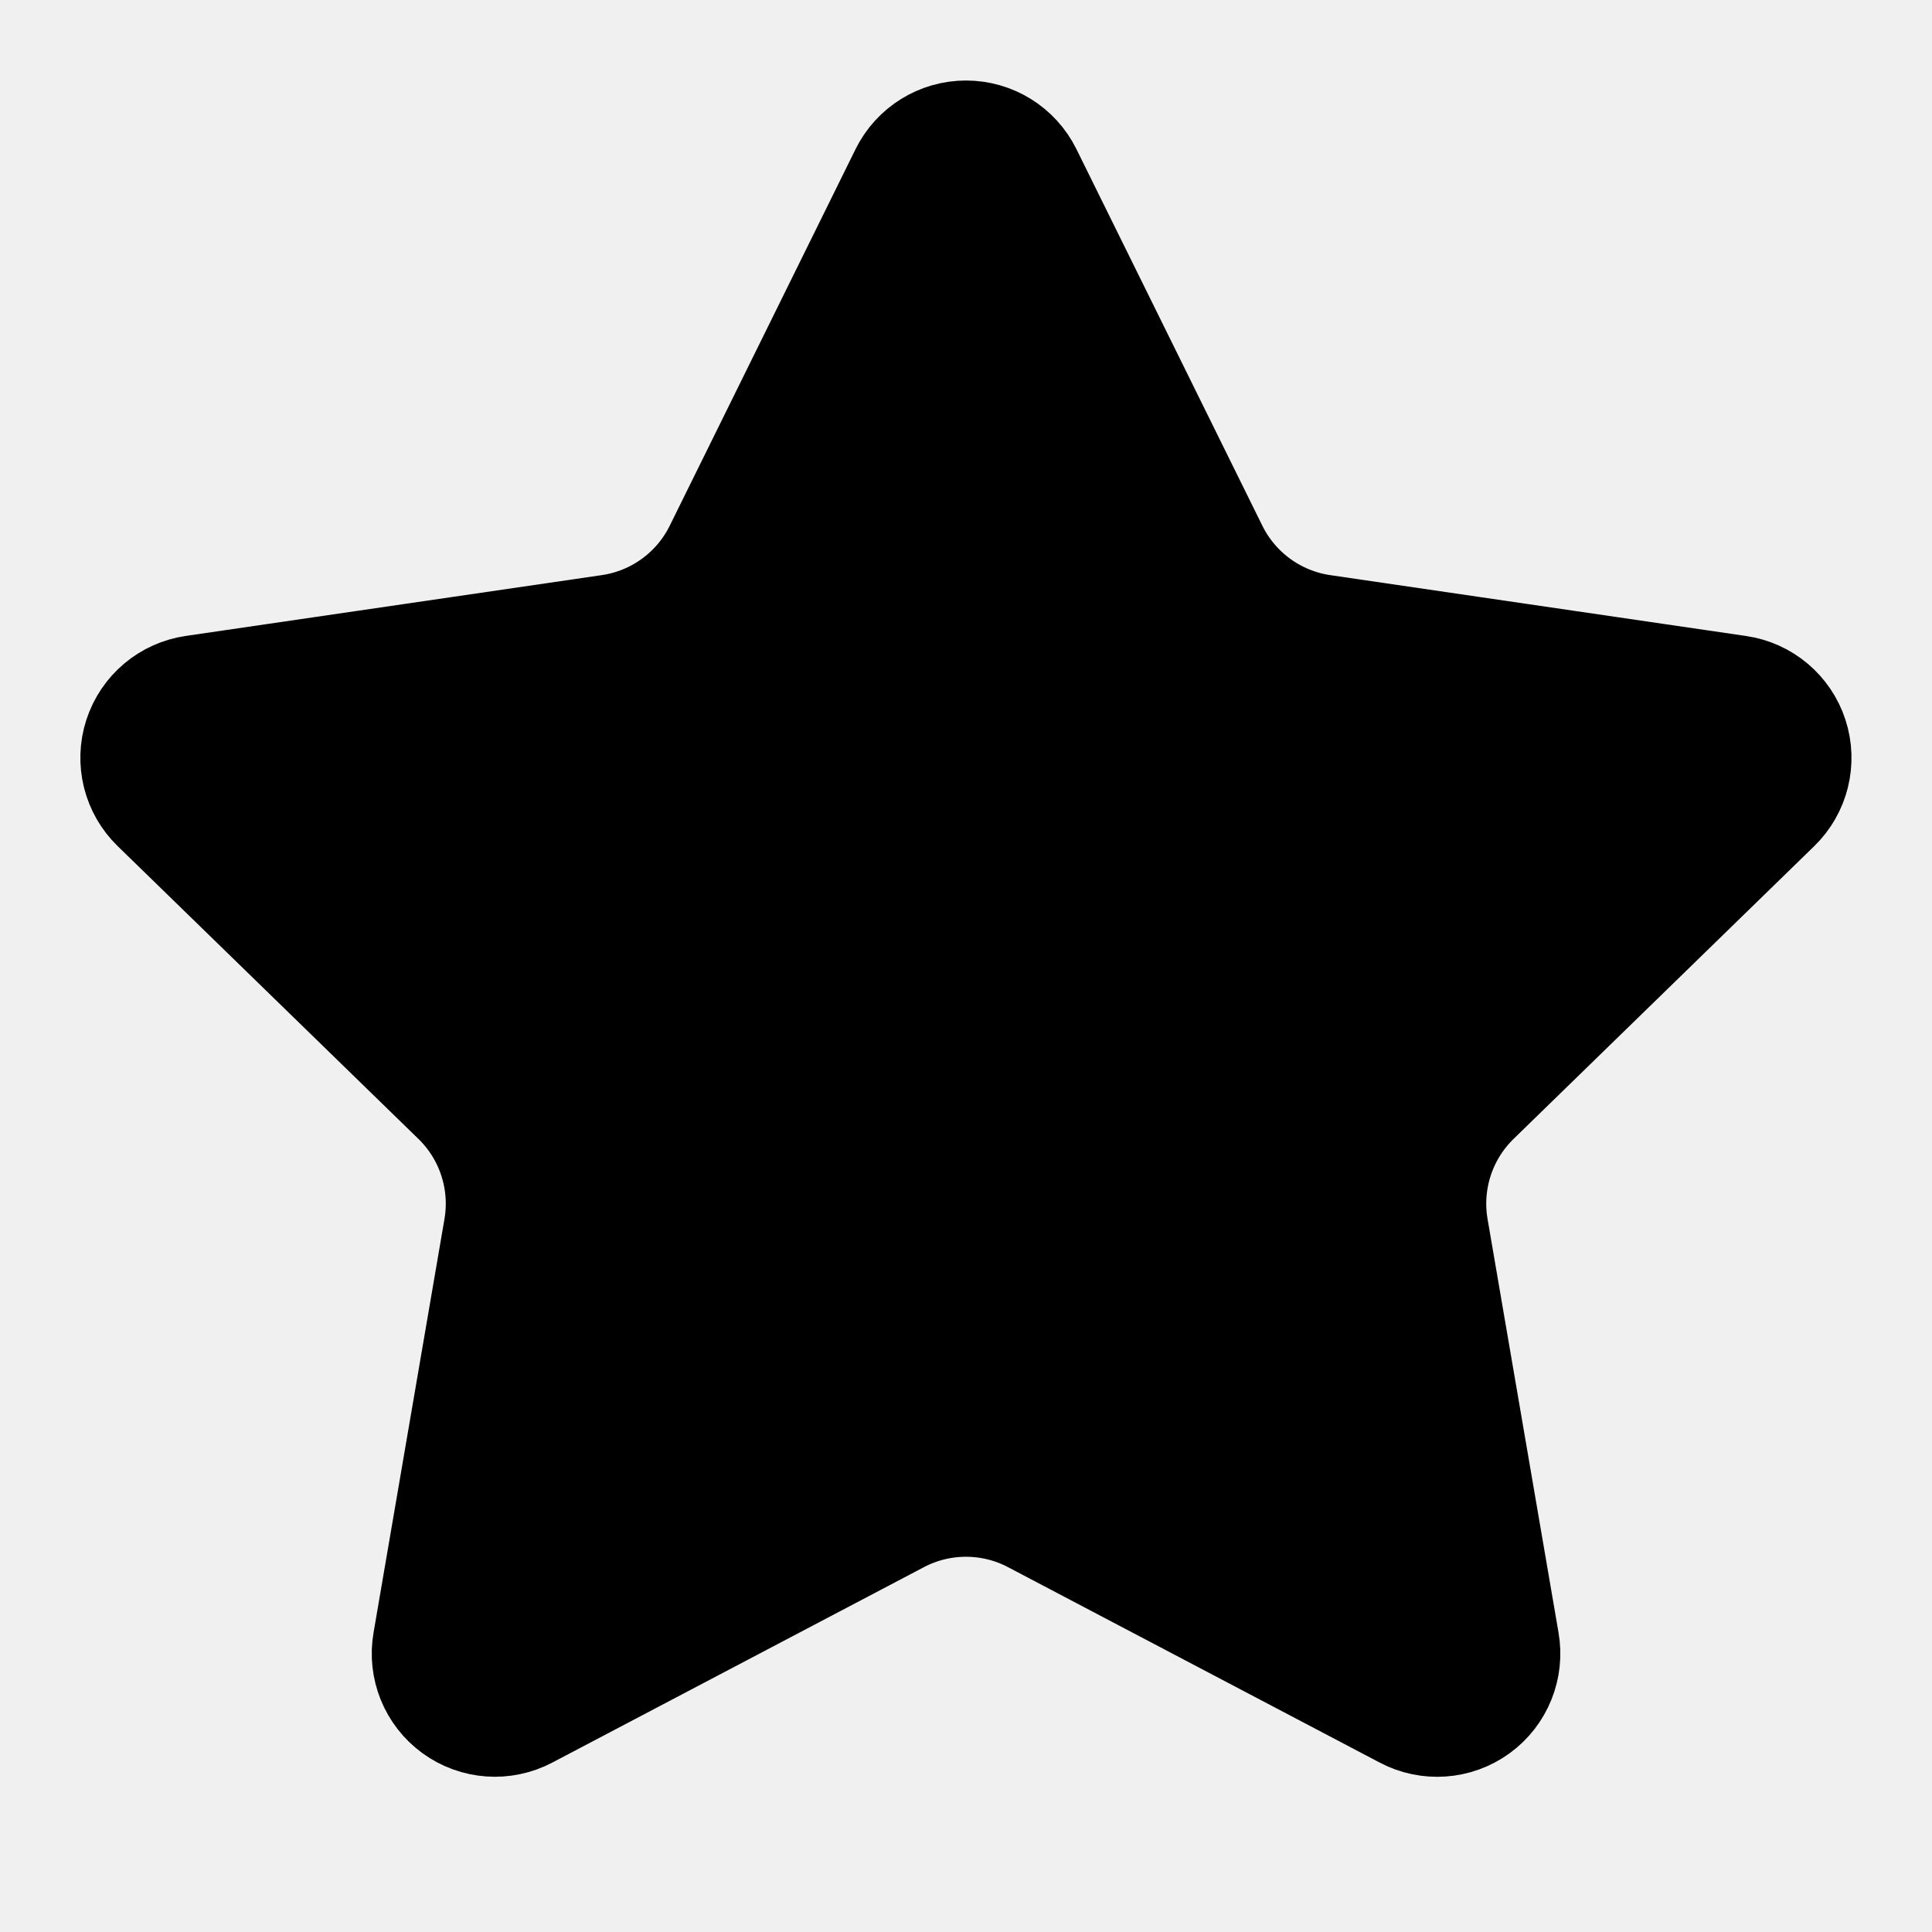
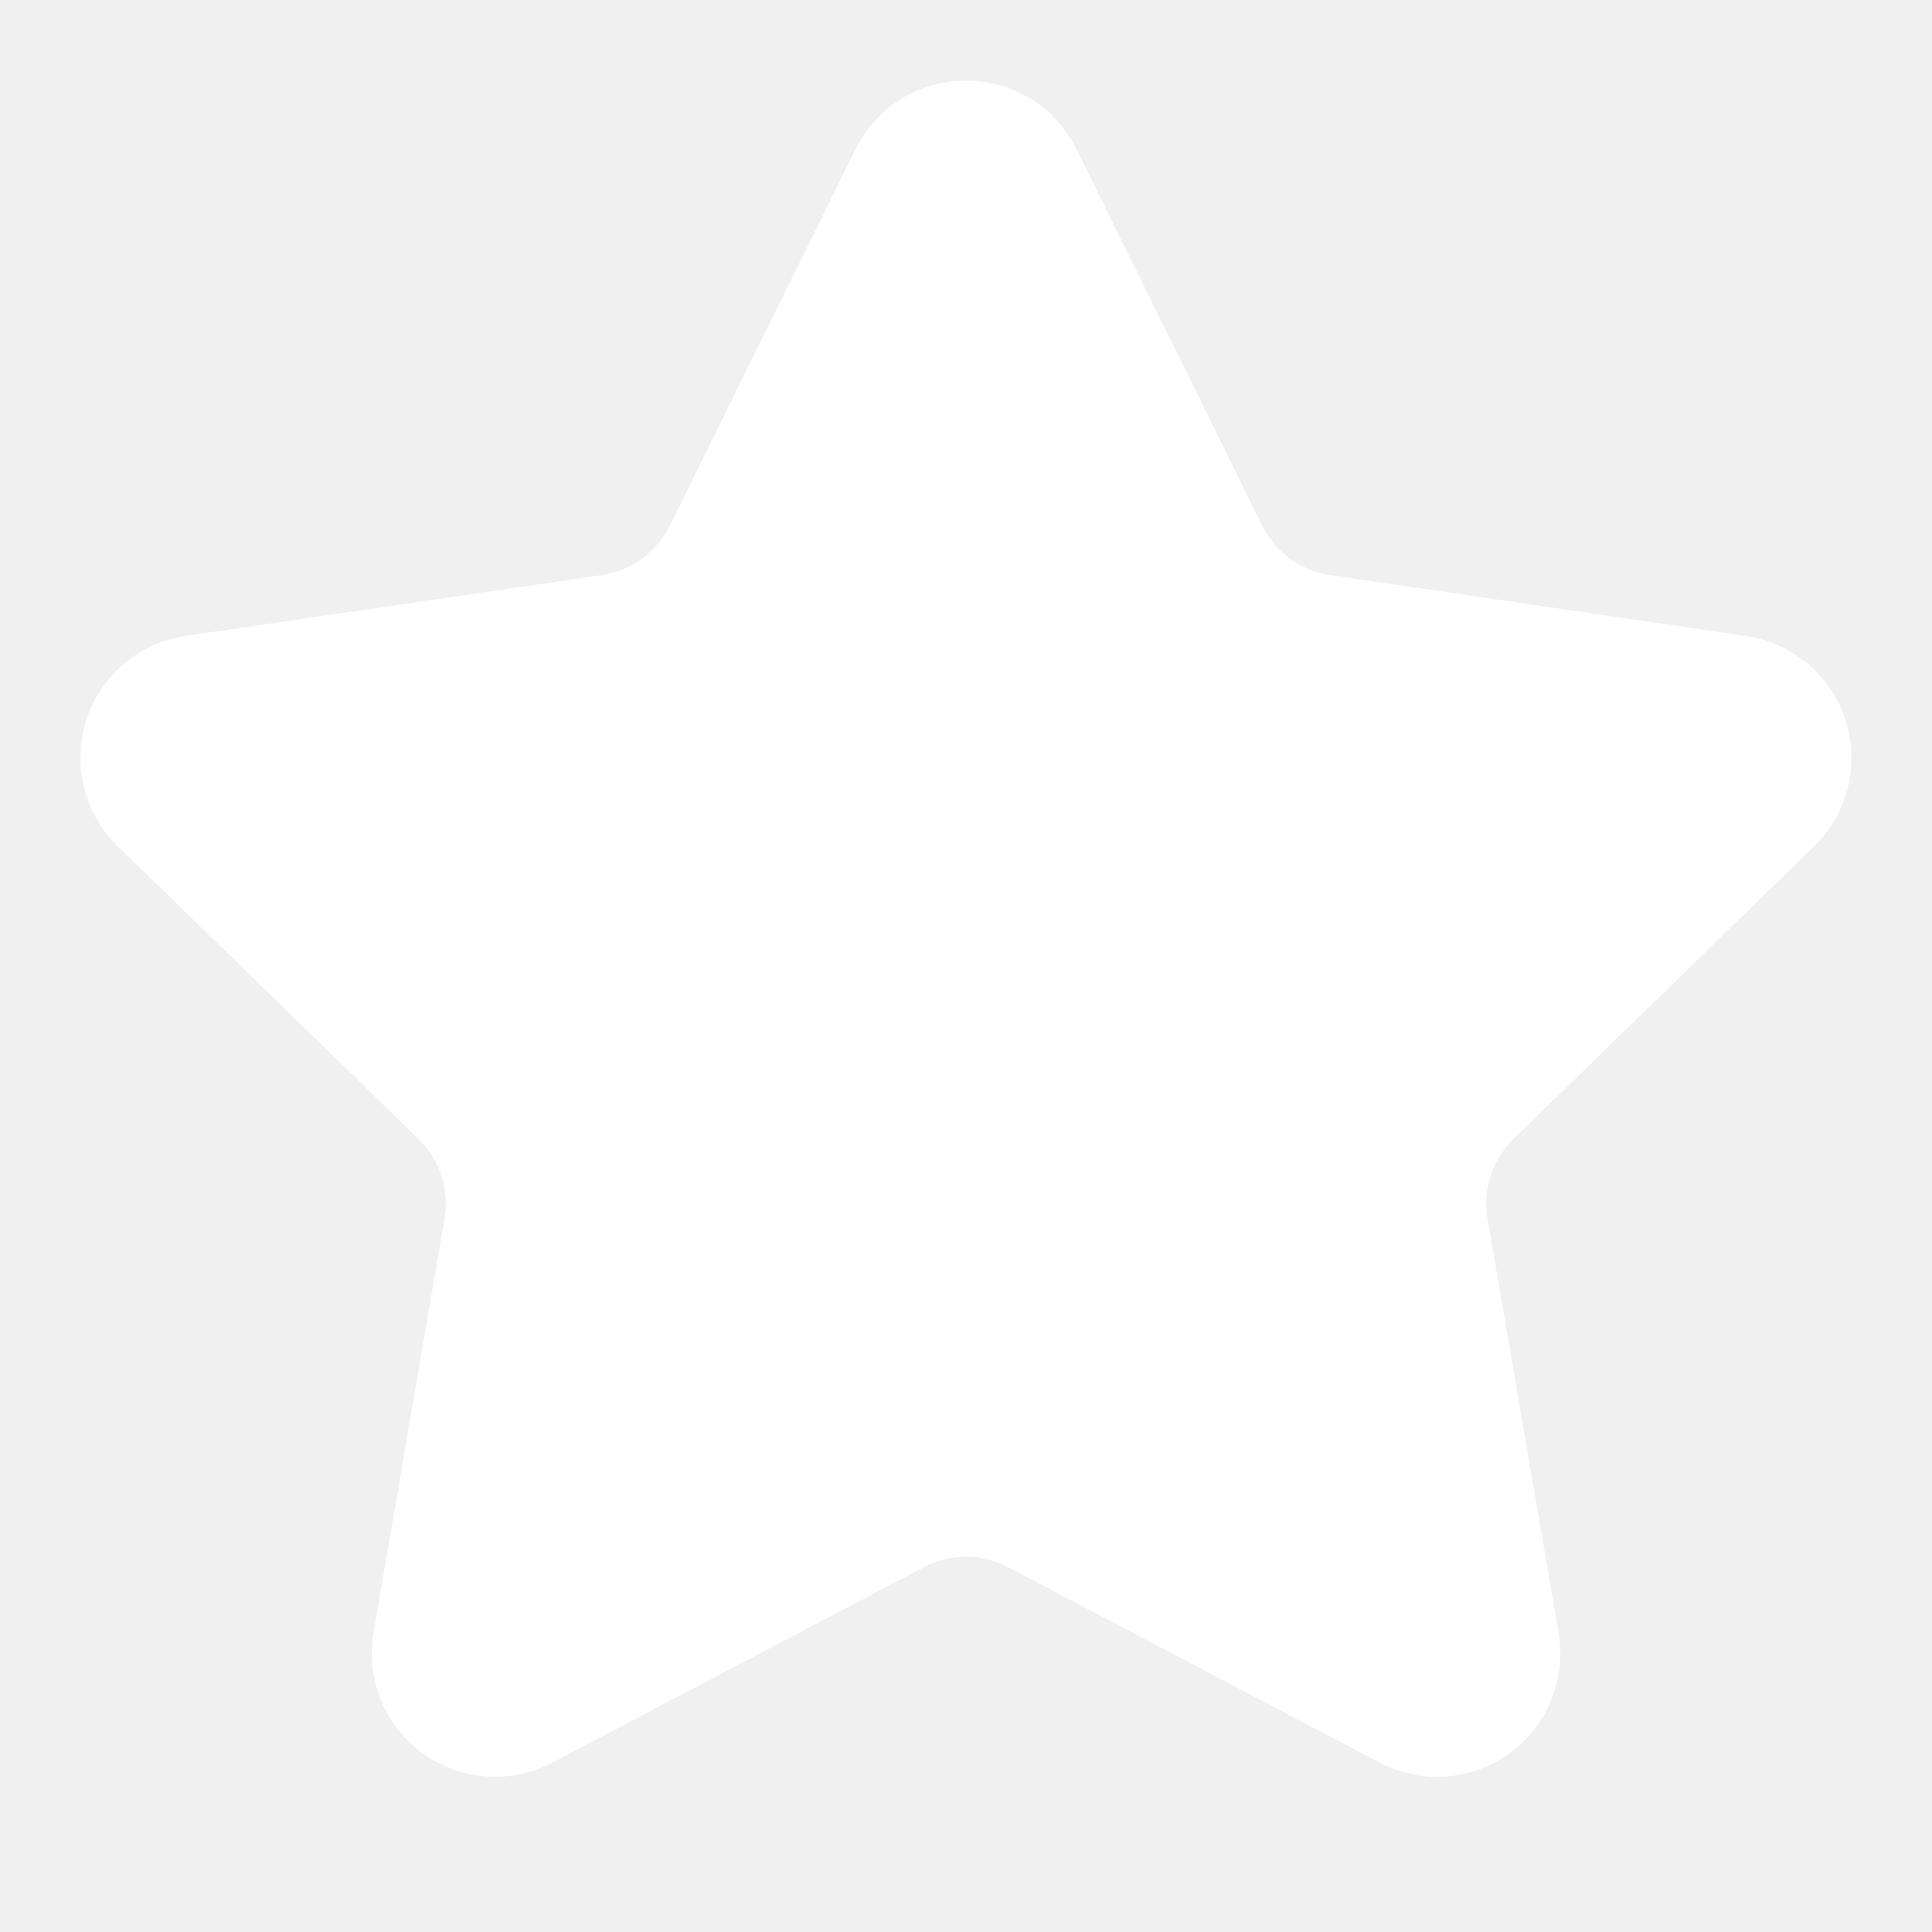
- <svg xmlns="http://www.w3.org/2000/svg" width="24" height="24" viewBox="0 0 24 24" fill="none" stroke="currentColor" stroke-width="2" stroke-linecap="round" stroke-linejoin="round" class="lucide lucide-star-icon lucide-star" version="1.1" id="svg1">
+ <svg xmlns="http://www.w3.org/2000/svg" width="24" height="24" viewBox="0 0 24 24" fill="none" stroke="#ffffff" stroke-width="2" stroke-linecap="round" stroke-linejoin="round" class="lucide lucide-star-icon lucide-star" version="1.1" id="svg1">
  <defs id="defs1" />
-   <path d="M11.525 2.295a.53.53 0 0 1 .95 0l2.31 4.679a2.123 2.123 0 0 0 1.595 1.16l5.166.756a.53.53 0 0 1 .294.904l-3.736 3.638a2.123 2.123 0 0 0-.611 1.878l.882 5.14a.53.53 0 0 1-.771.56l-4.618-2.428a2.122 2.122 0 0 0-1.973 0L6.396 21.01a.53.53 0 0 1-.77-.56l.881-5.139a2.122 2.122 0 0 0-.611-1.879L2.16 9.795a.53.53 0 0 1 .294-.906l5.165-.755a2.122 2.122 0 0 0 1.597-1.16z" id="path1" style="fill:#000000" />
+   <path d="M11.525 2.295a.53.53 0 0 1 .95 0l2.31 4.679a2.123 2.123 0 0 0 1.595 1.16l5.166.756a.53.53 0 0 1 .294.904l-3.736 3.638a2.123 2.123 0 0 0-.611 1.878l.882 5.14a.53.53 0 0 1-.771.56l-4.618-2.428a2.122 2.122 0 0 0-1.973 0L6.396 21.01a.53.53 0 0 1-.77-.56l.881-5.139a2.122 2.122 0 0 0-.611-1.879L2.16 9.795a.53.53 0 0 1 .294-.906l5.165-.755a2.122 2.122 0 0 0 1.597-1.16z" id="path1" style="fill:#ffffff" />
</svg>
